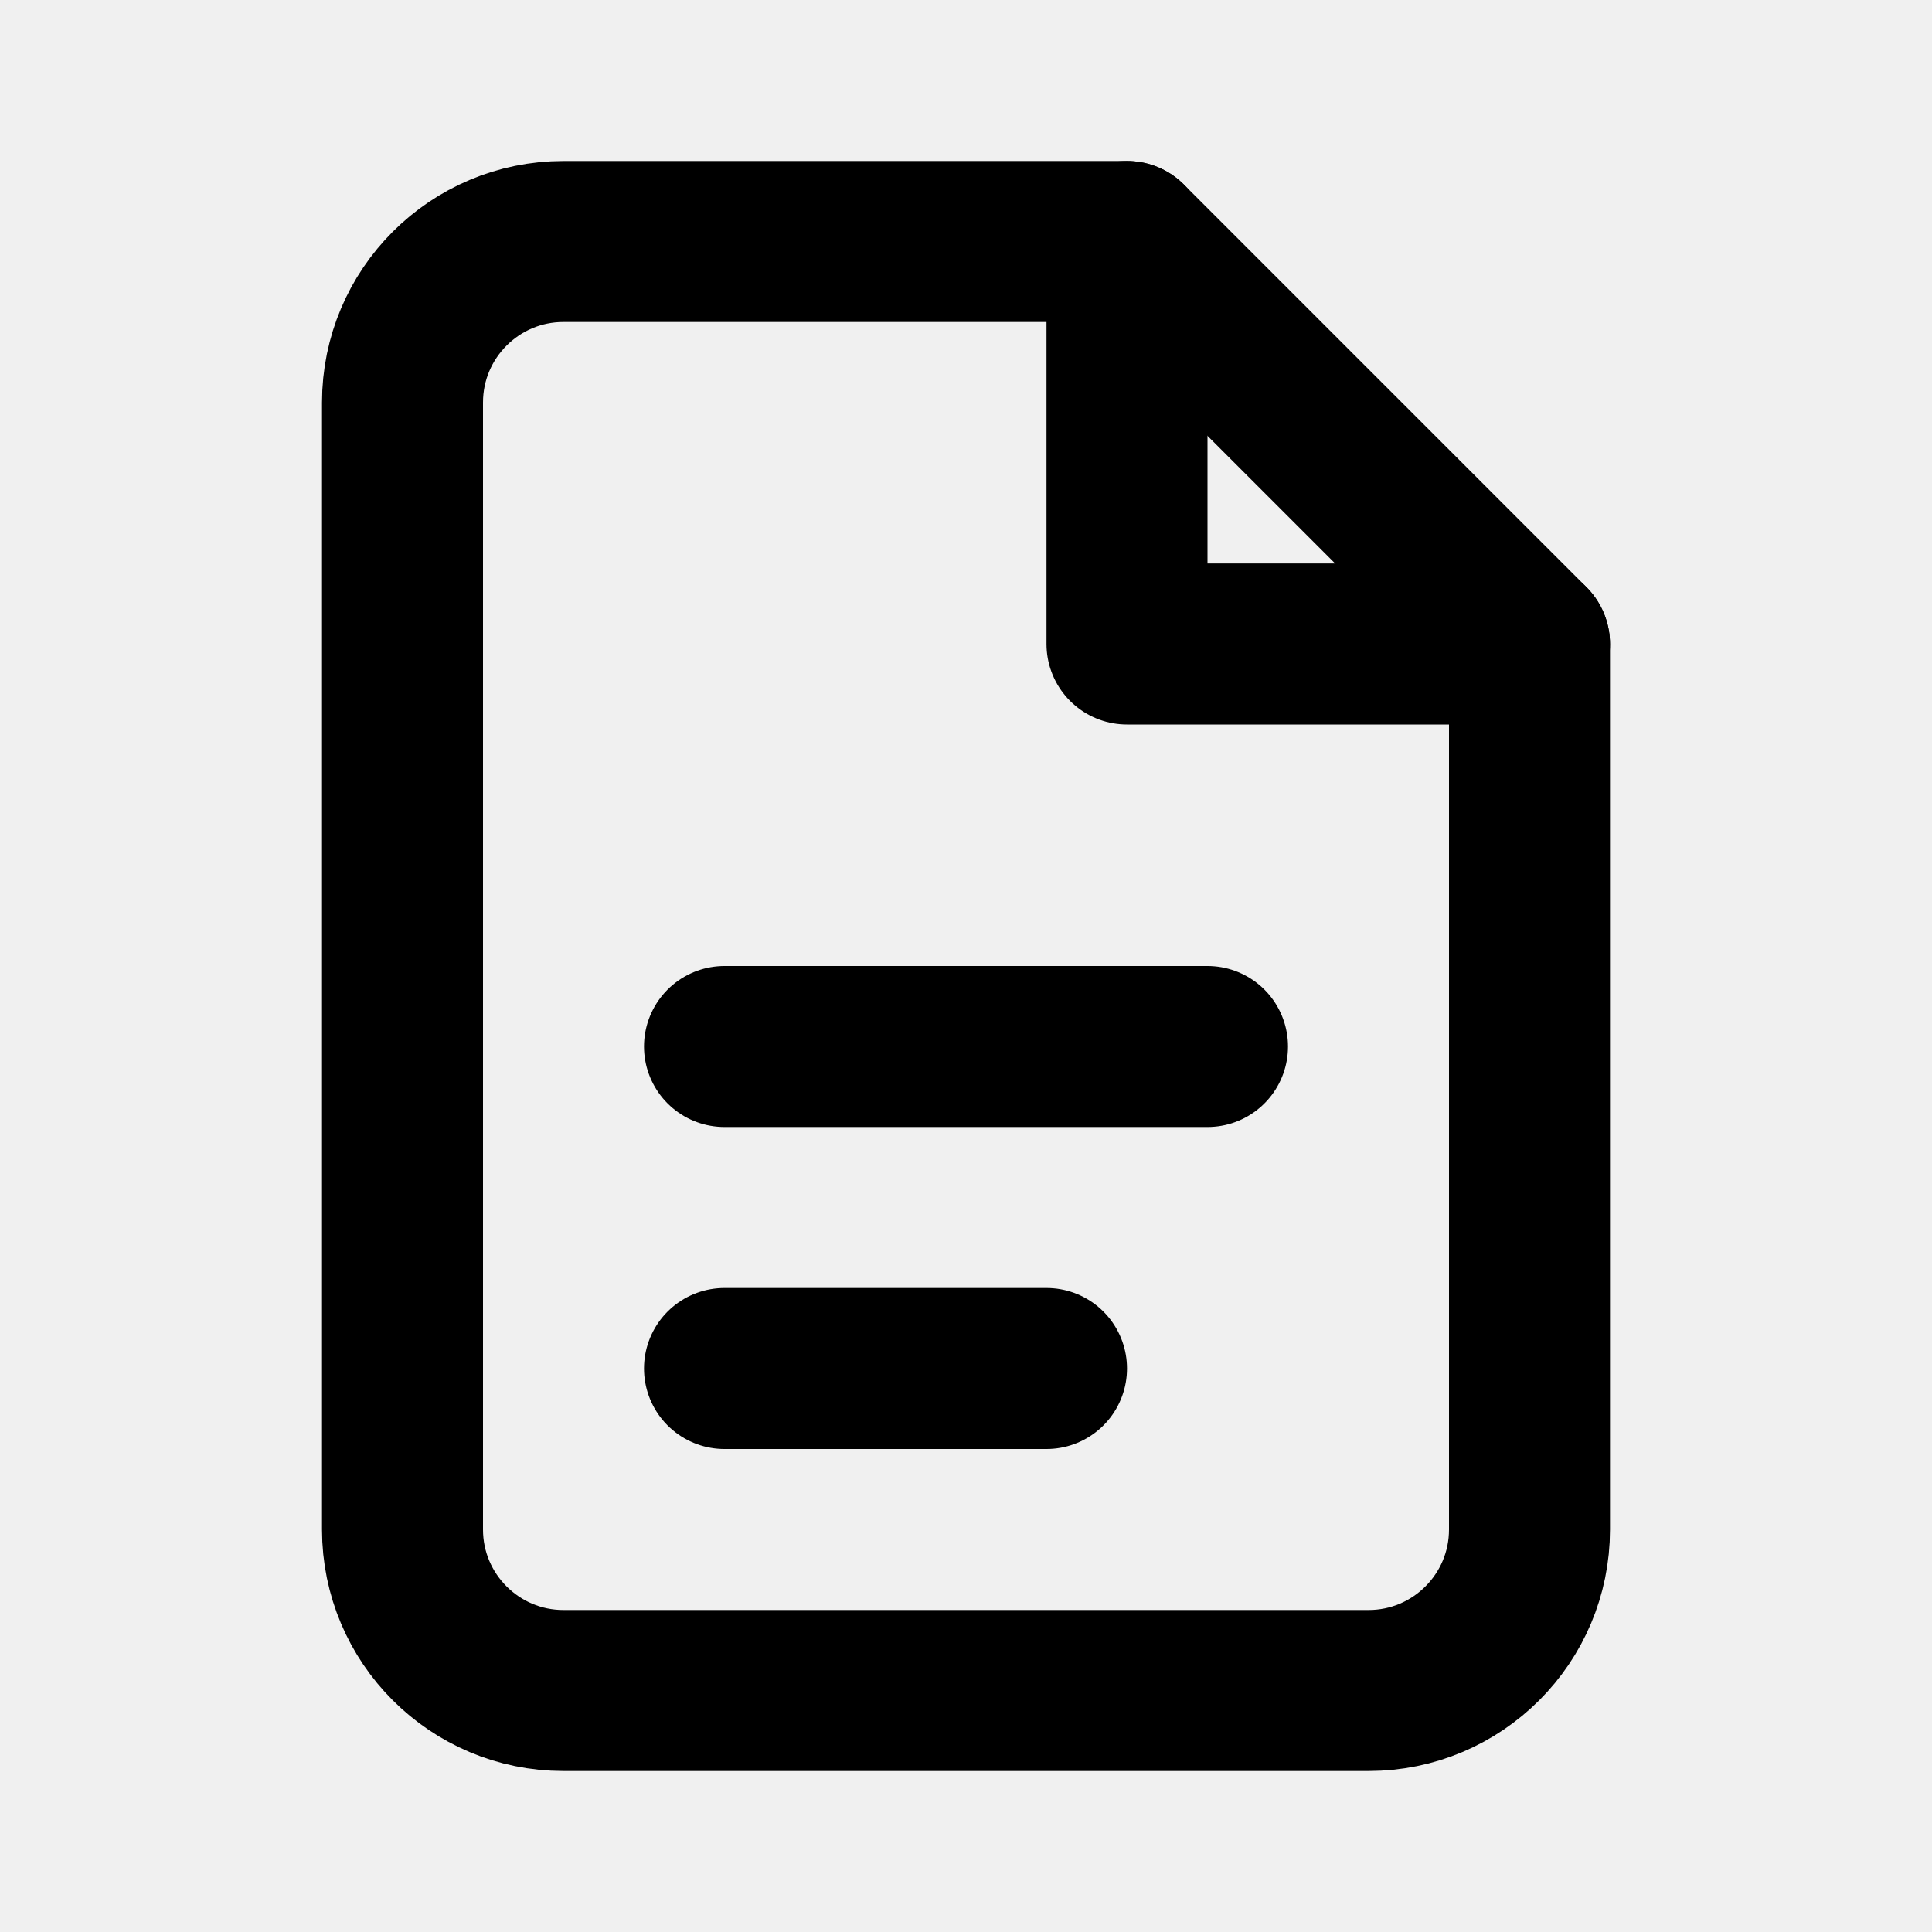
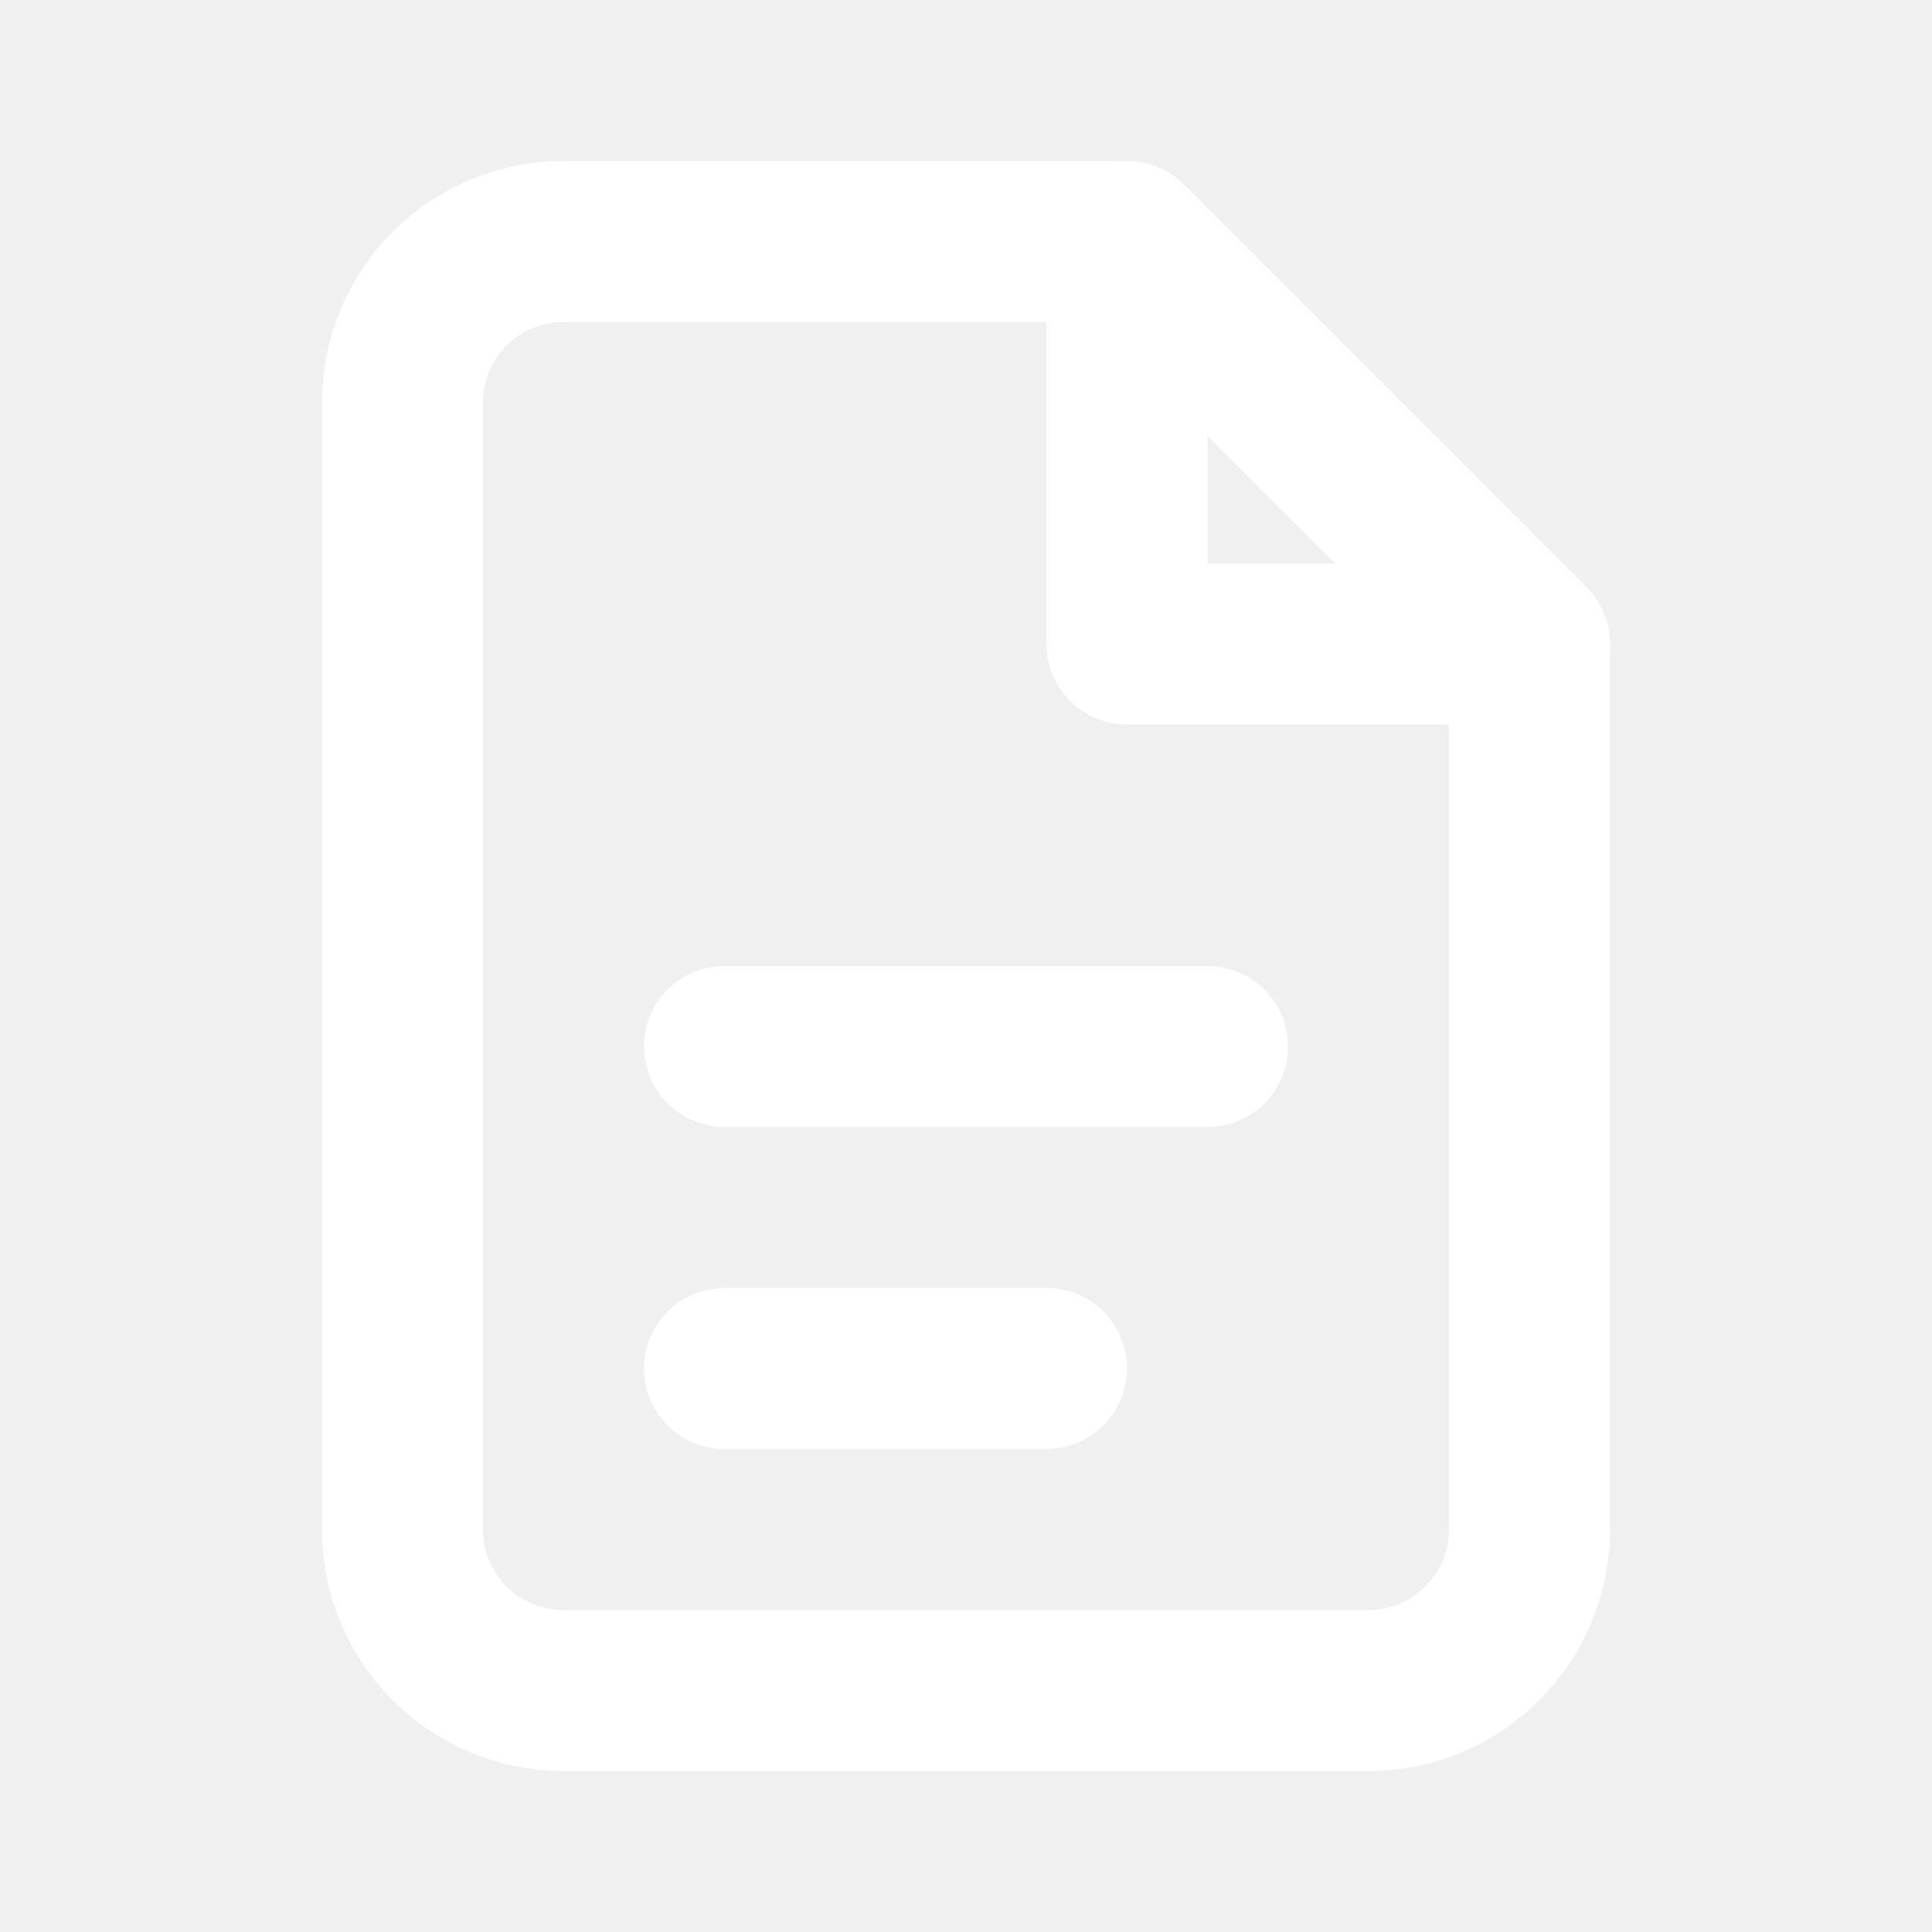
- <svg xmlns="http://www.w3.org/2000/svg" width="24" height="24" viewBox="0 0 24 24" fill="none" stroke="currentColor" stroke-width="2" stroke-linecap="round" stroke-linejoin="round">
+ <svg xmlns="http://www.w3.org/2000/svg" width="24" height="24" viewBox="0 0 24 24" fill="none" stroke="#ffffff" stroke-width="2" stroke-linecap="round" stroke-linejoin="round">
  <path d="M14 3H7a2 2 0 0 0-2 2v14a2 2 0 0 0 2 2h10a2 2 0 0 0 2-2V8l-5-5z" />
  <path d="M14 3v5h5" />
  <path d="M9 13h6" />
  <path d="M9 17h4" />
</svg>
